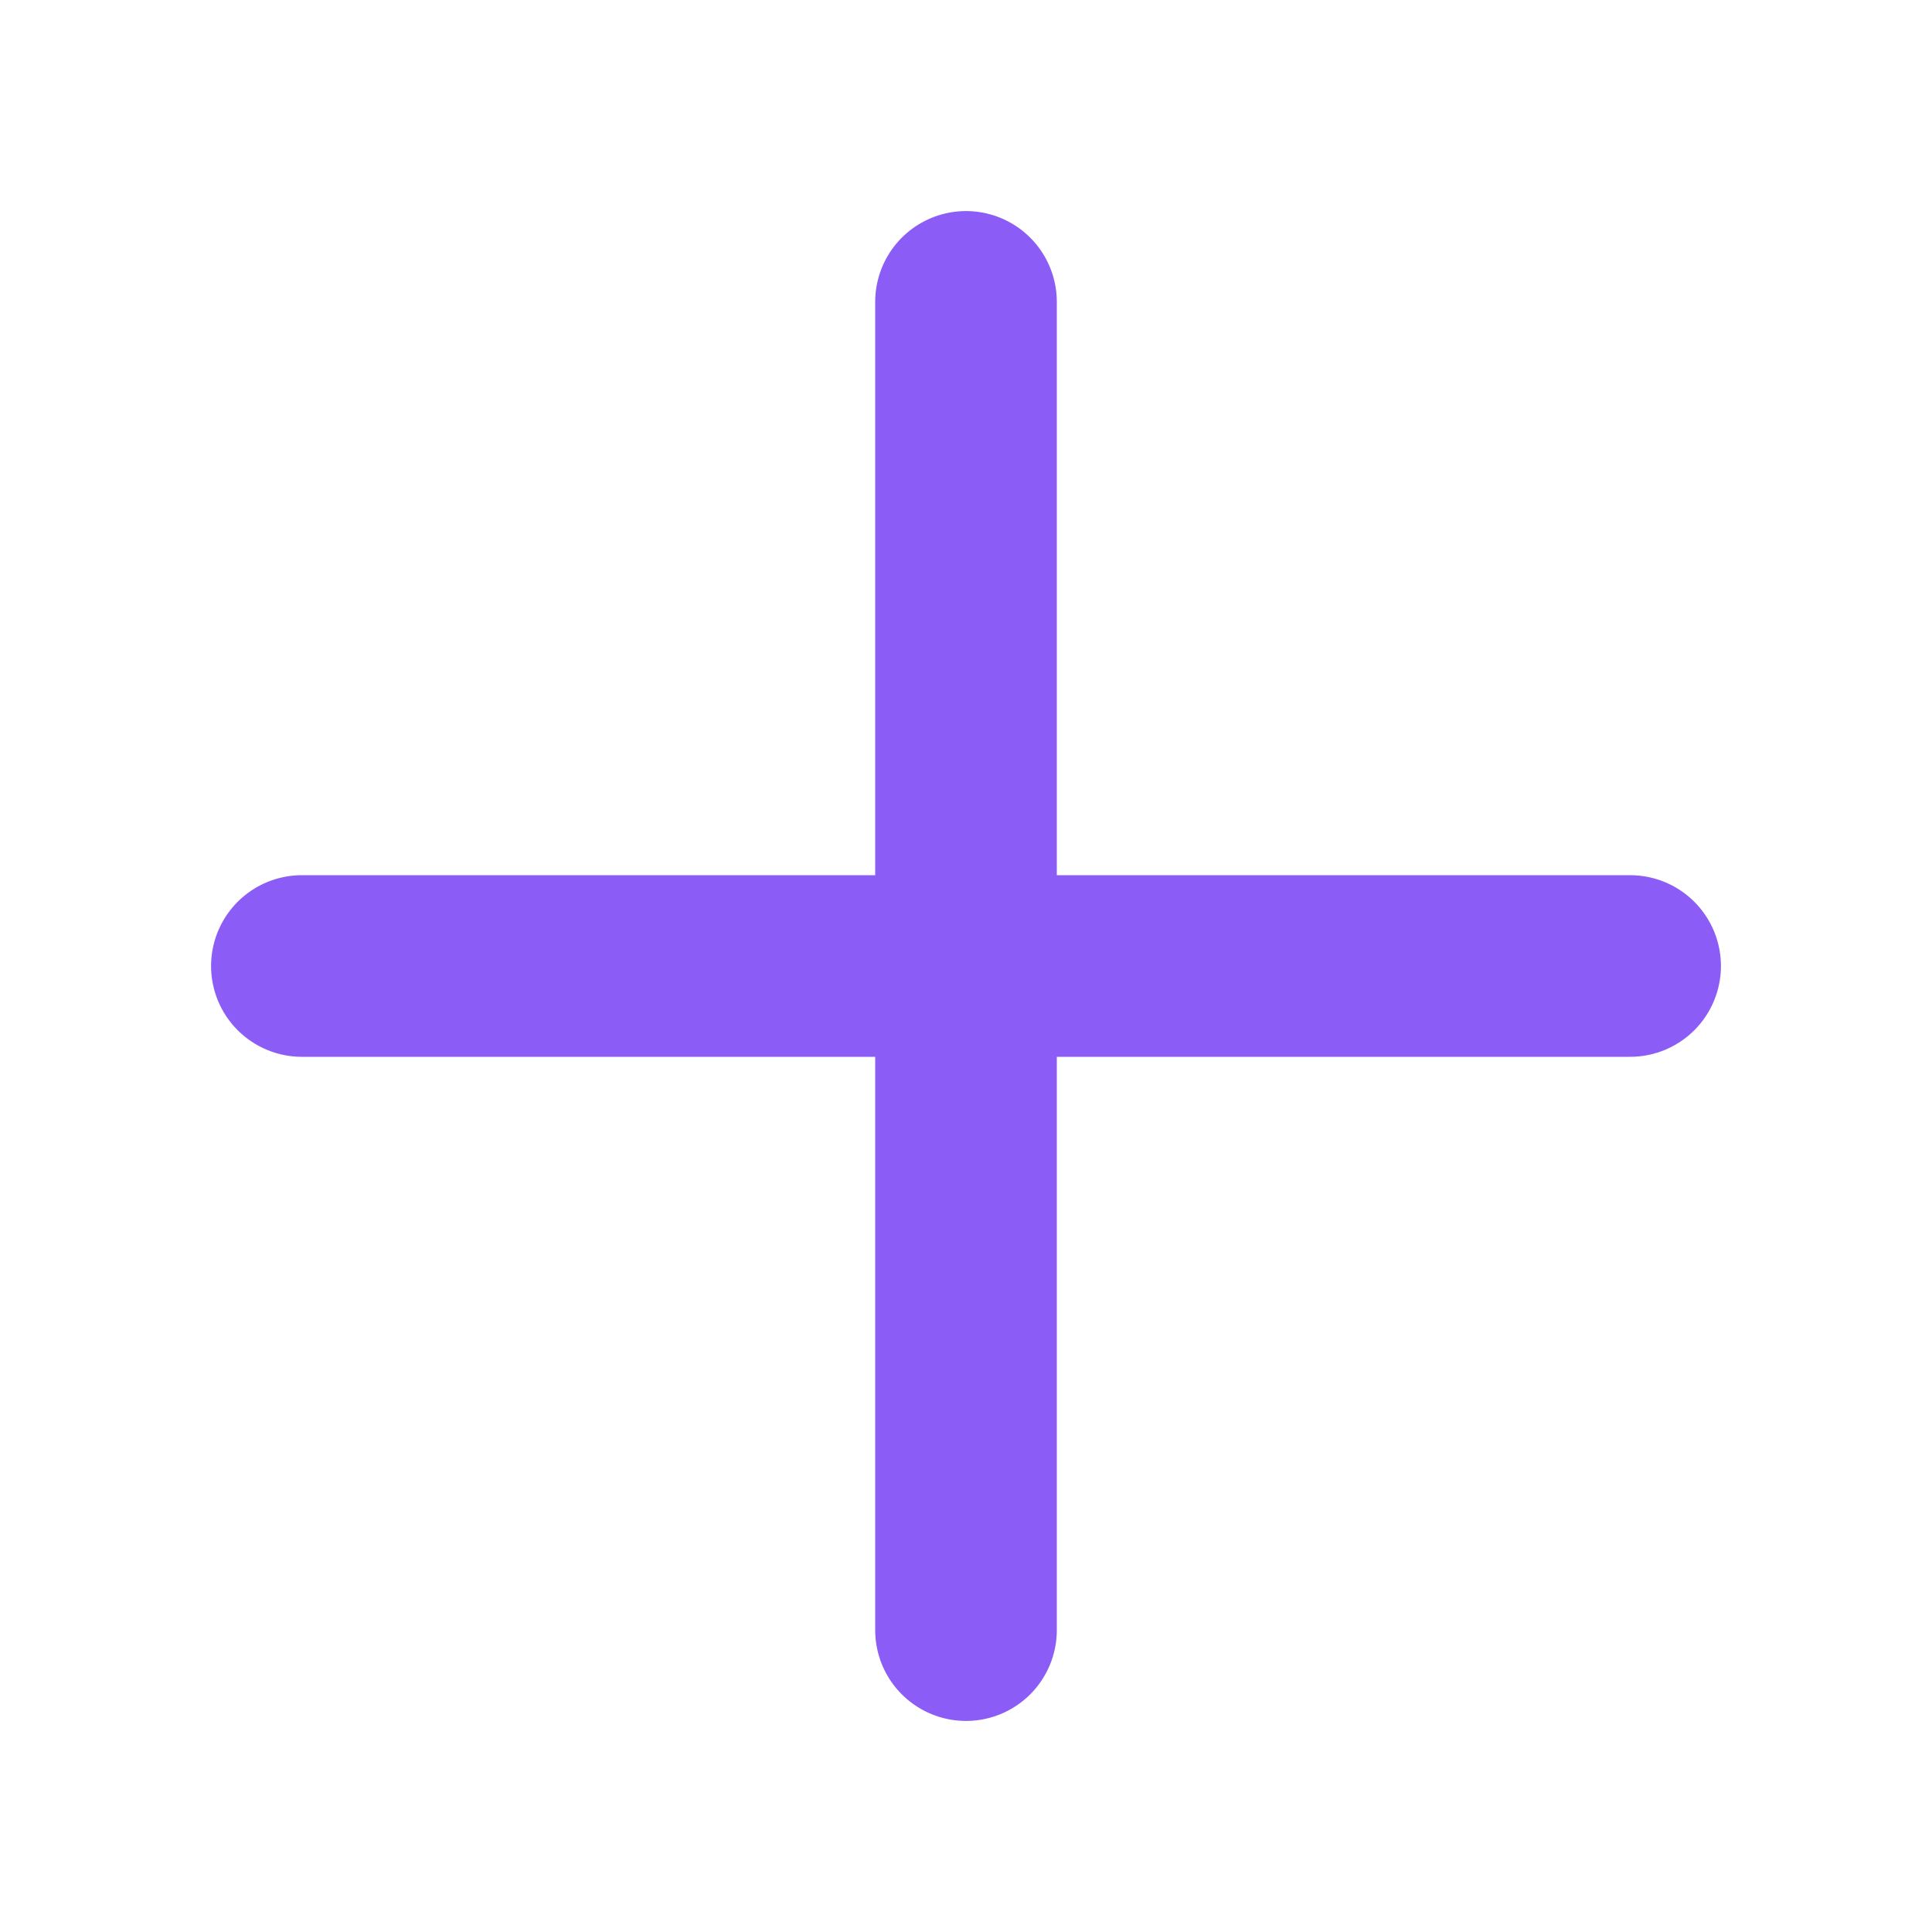
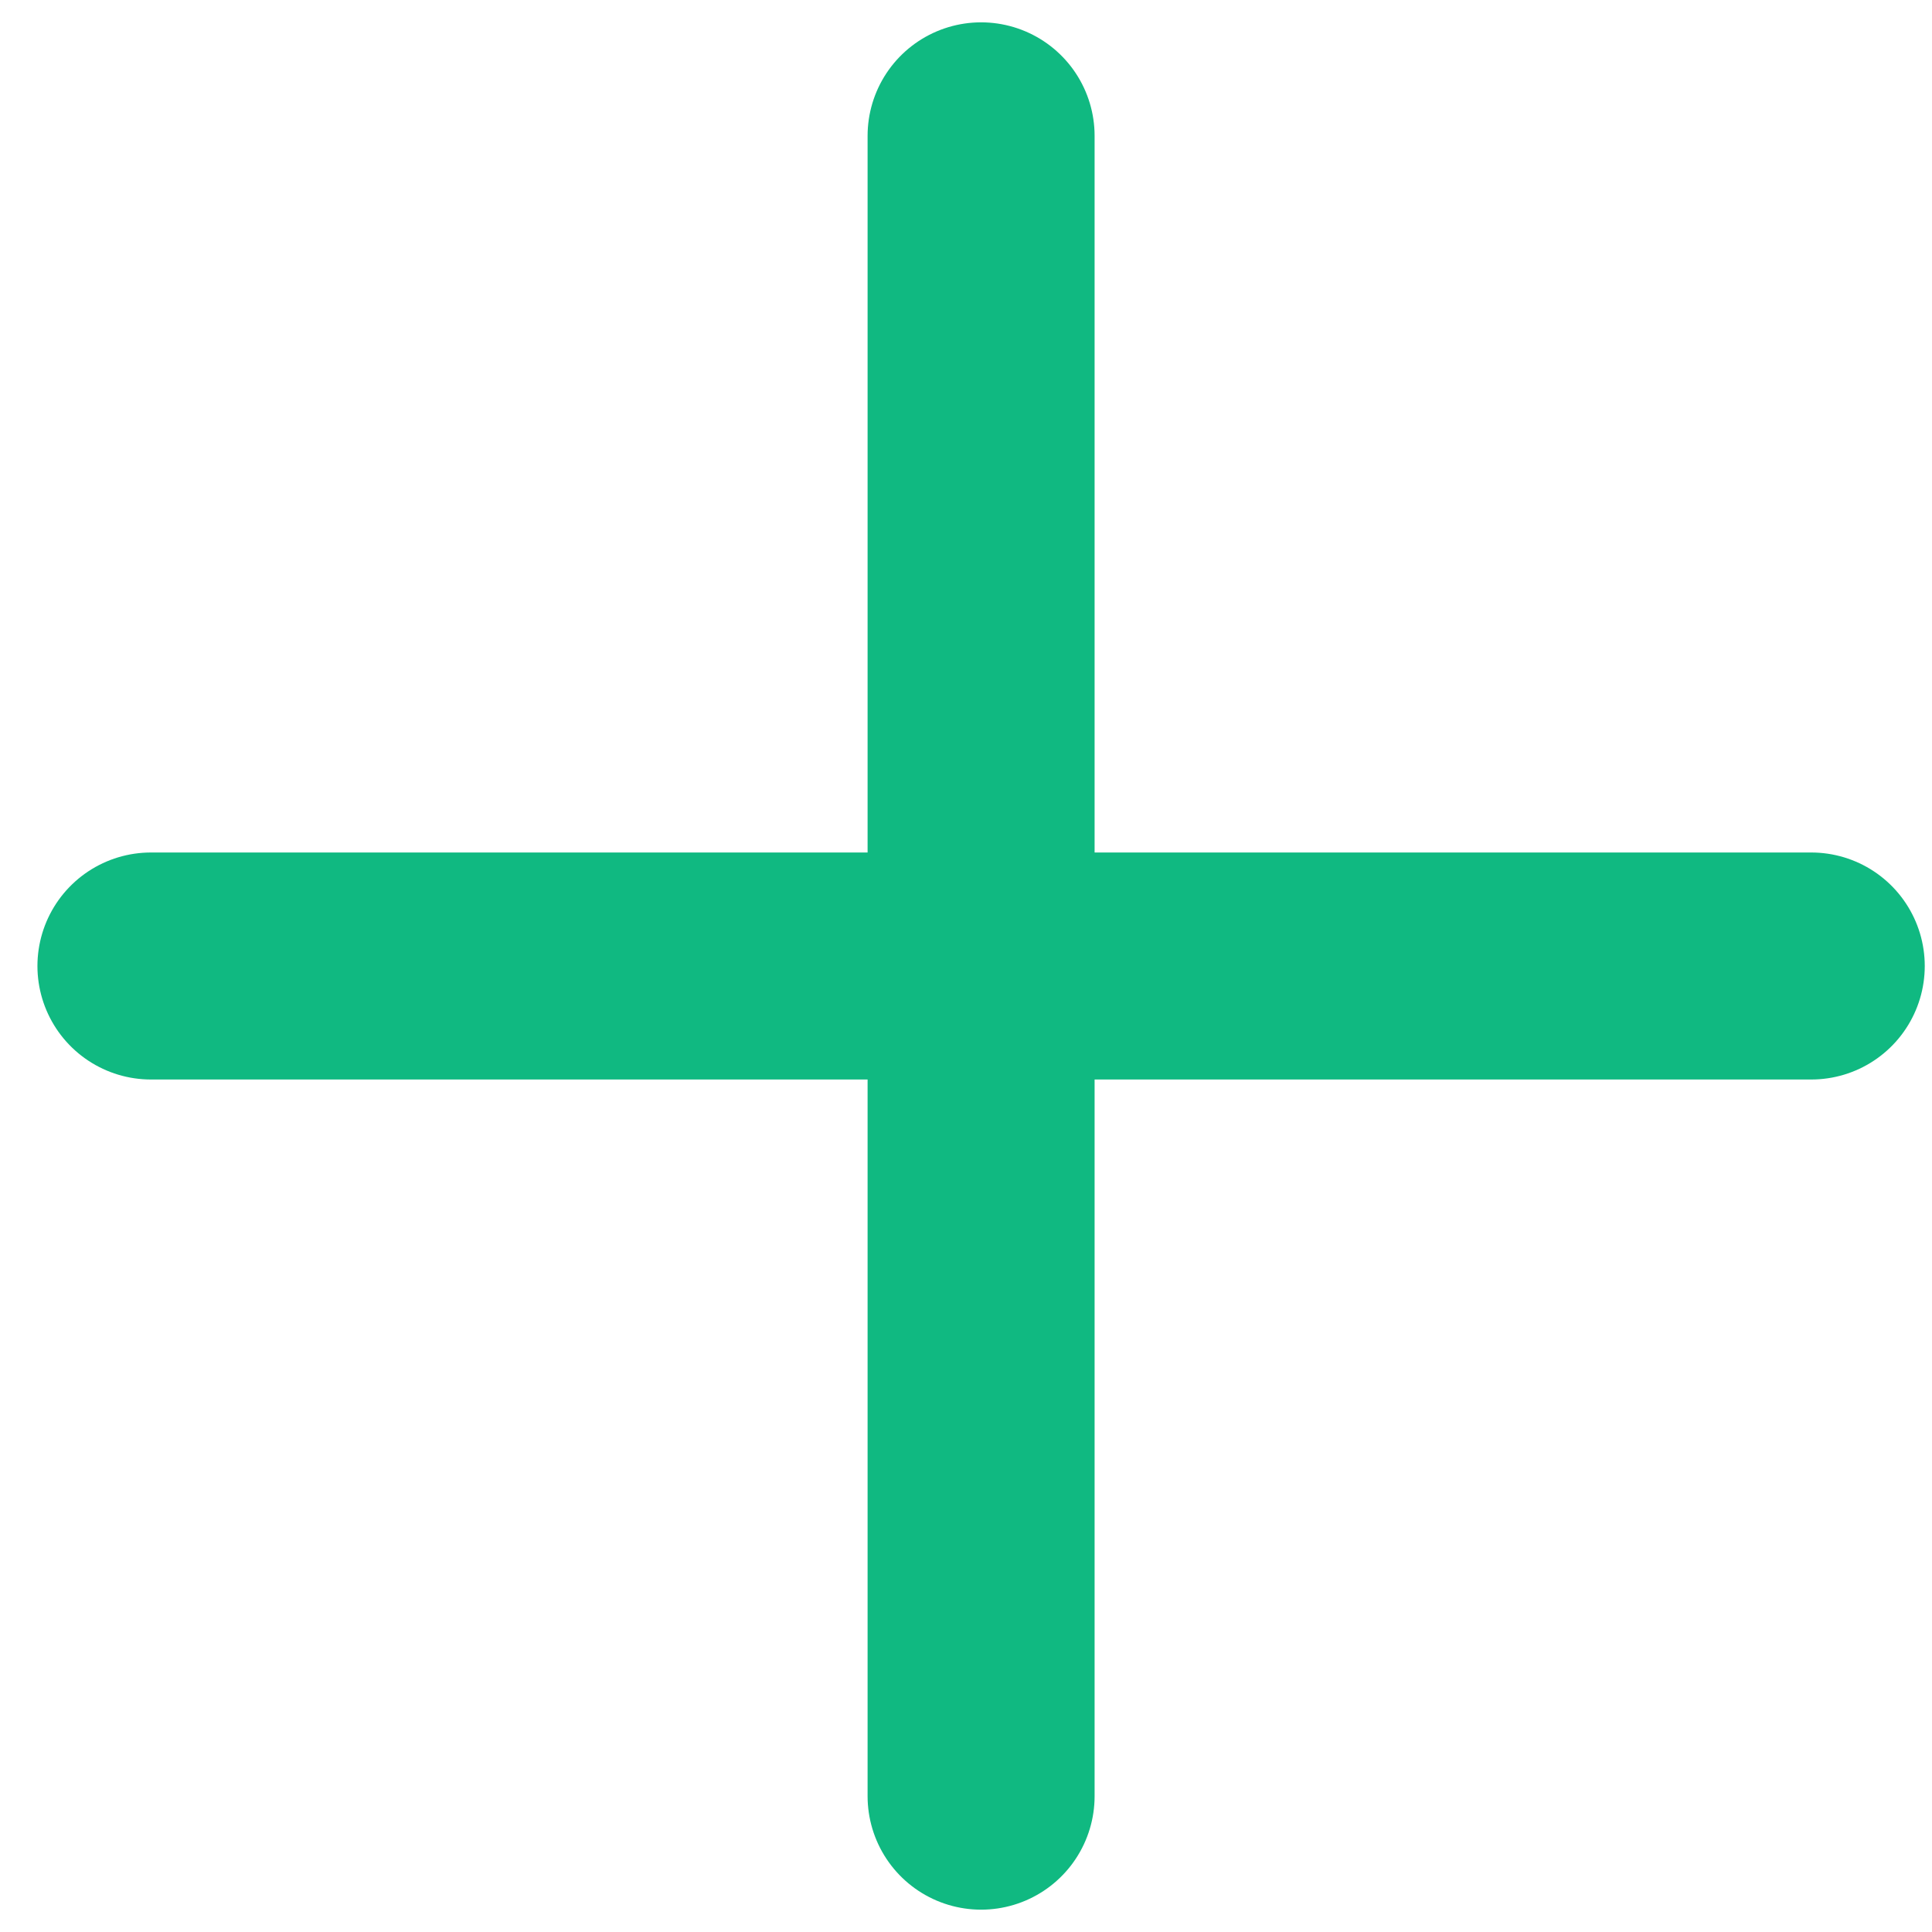
- <svg xmlns="http://www.w3.org/2000/svg" width="20" height="20" viewBox="0 0 20 20" fill="none">
-   <path d="M3.125 10H16.875" stroke="#8B5CF6" stroke-width="1.88" stroke-linecap="round" stroke-linejoin="round" />
-   <path d="M10 3.125V16.875" stroke="#8B5CF6" stroke-width="1.88" stroke-linecap="round" stroke-linejoin="round" />
+ <svg xmlns="http://www.w3.org/2000/svg" width="16" height="16" viewBox="0 0 16 16" fill="none">
+   <path d="M1.25 8H15" stroke="#10B981" stroke-width="1.88" stroke-linecap="round" stroke-linejoin="round" />
+   <path d="M8.125 1.125V14.875" stroke="#10B981" stroke-width="1.88" stroke-linecap="round" stroke-linejoin="round" />
</svg>
